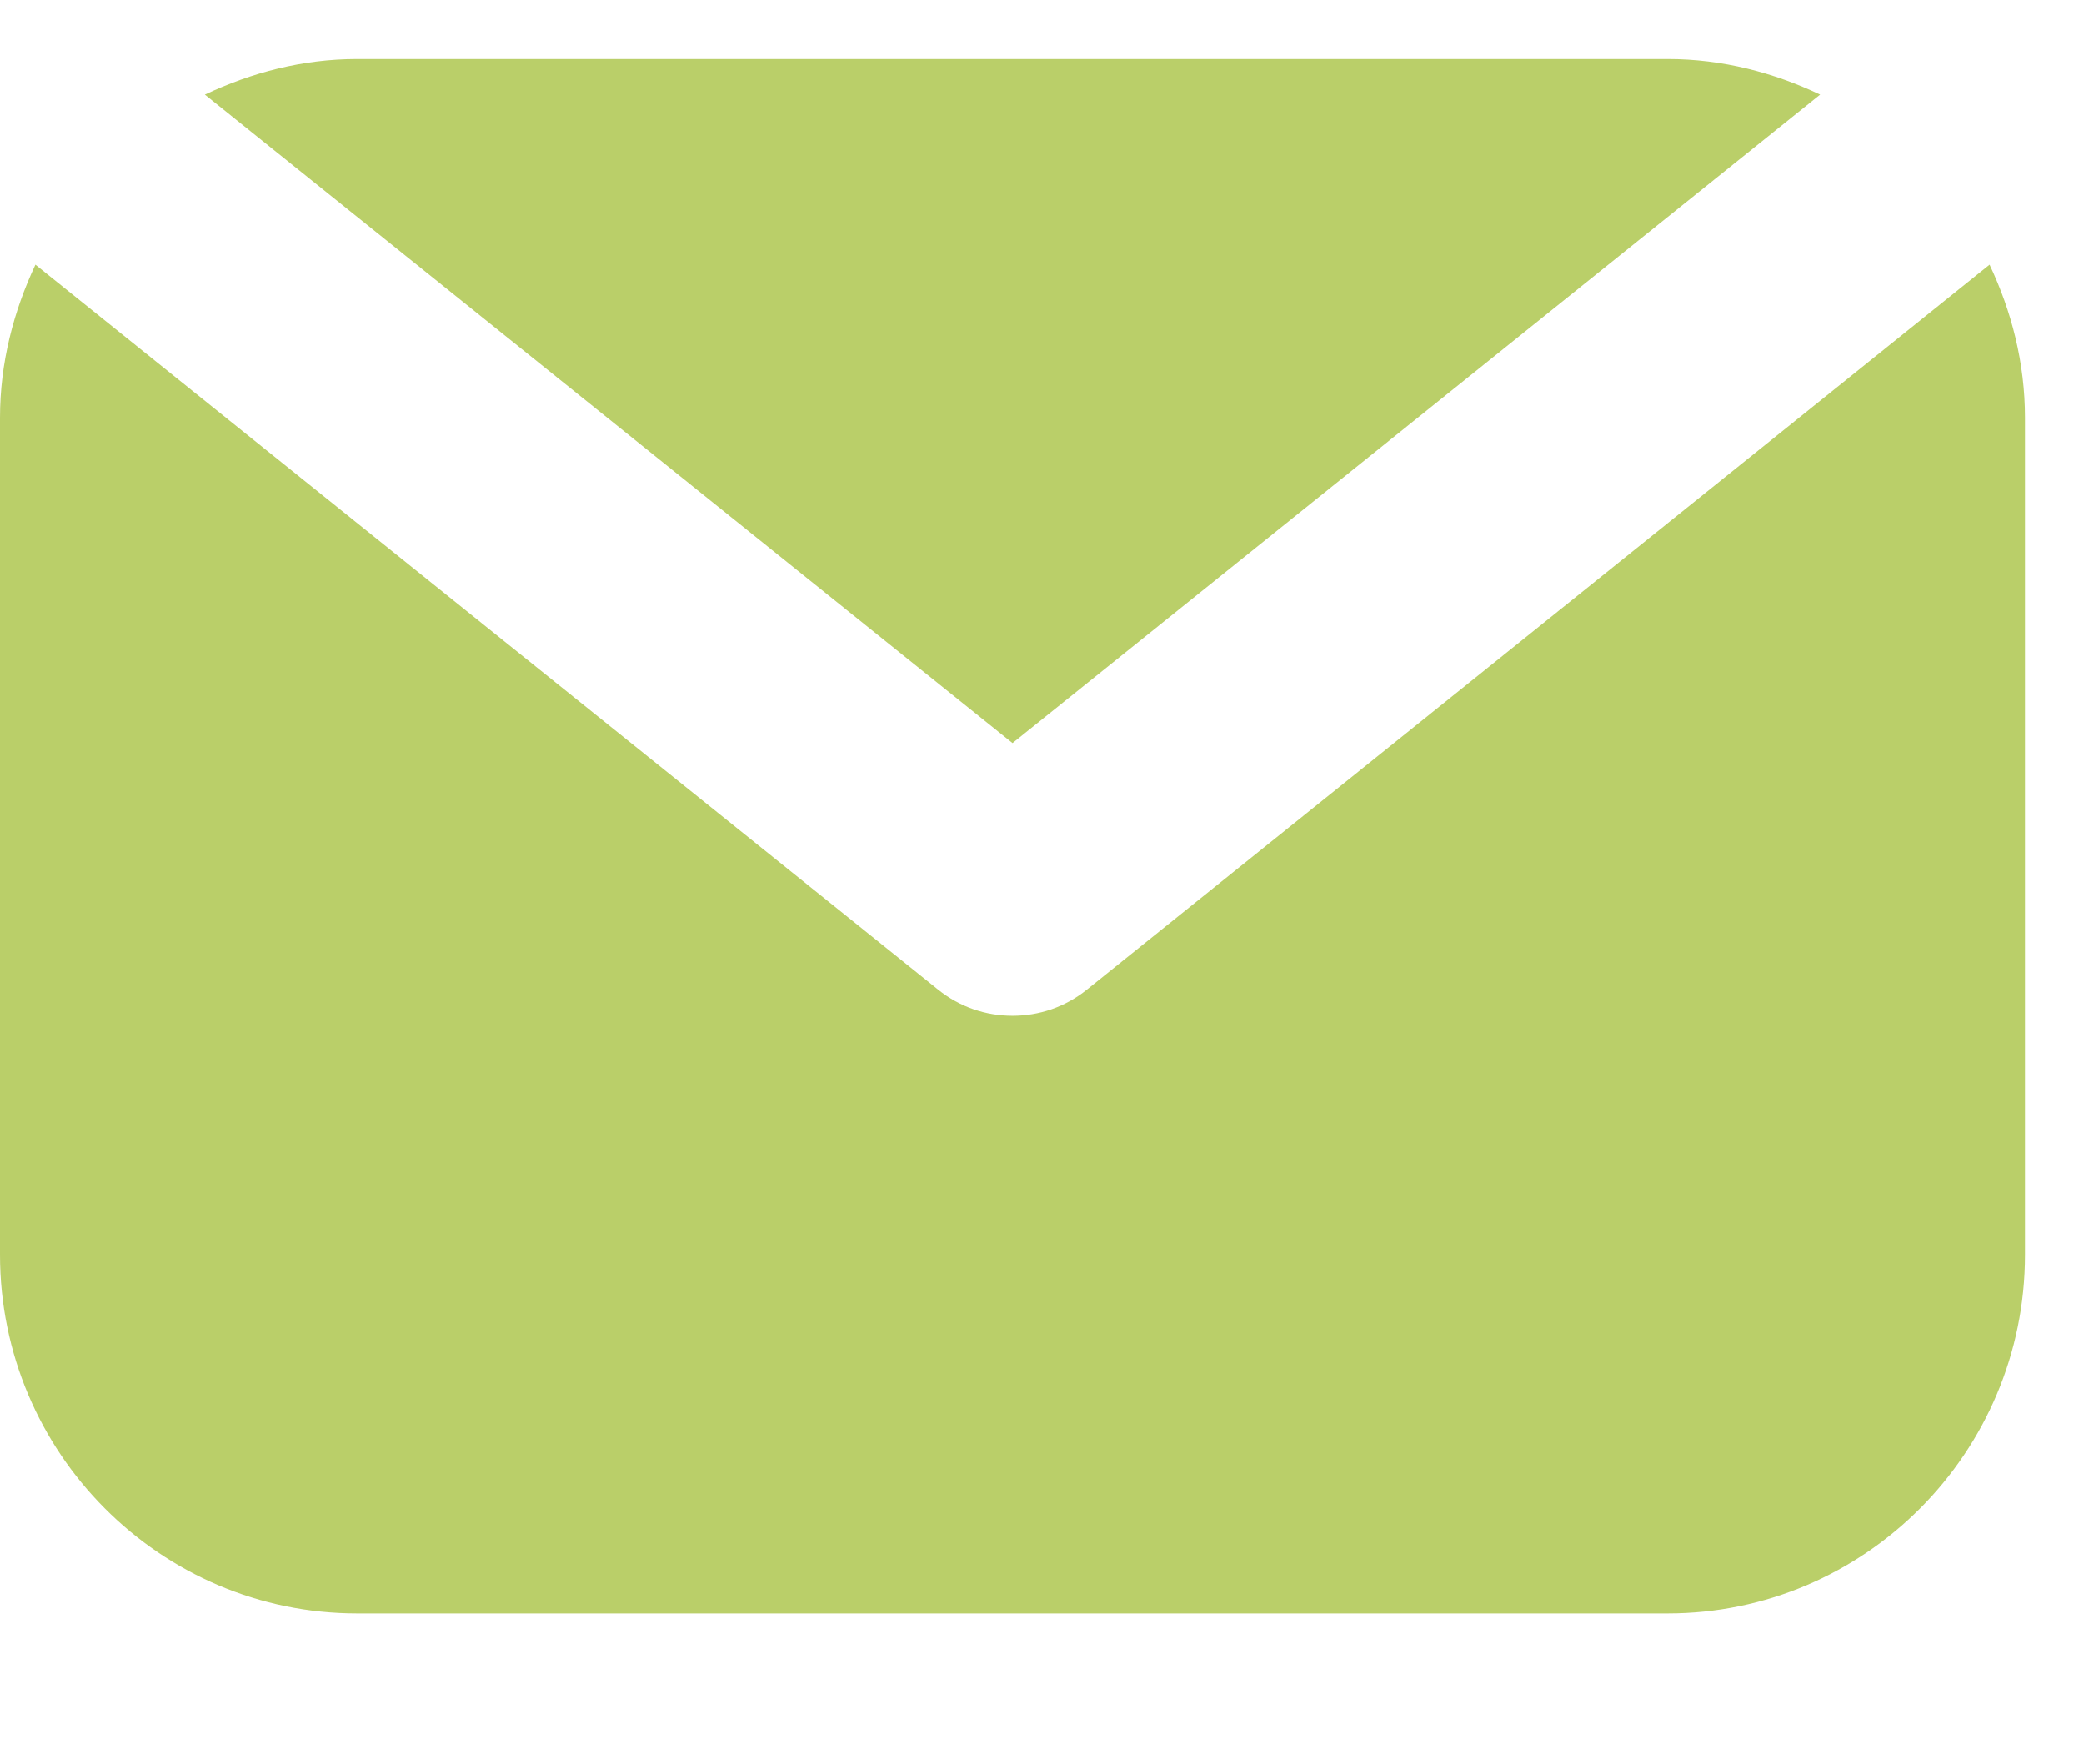
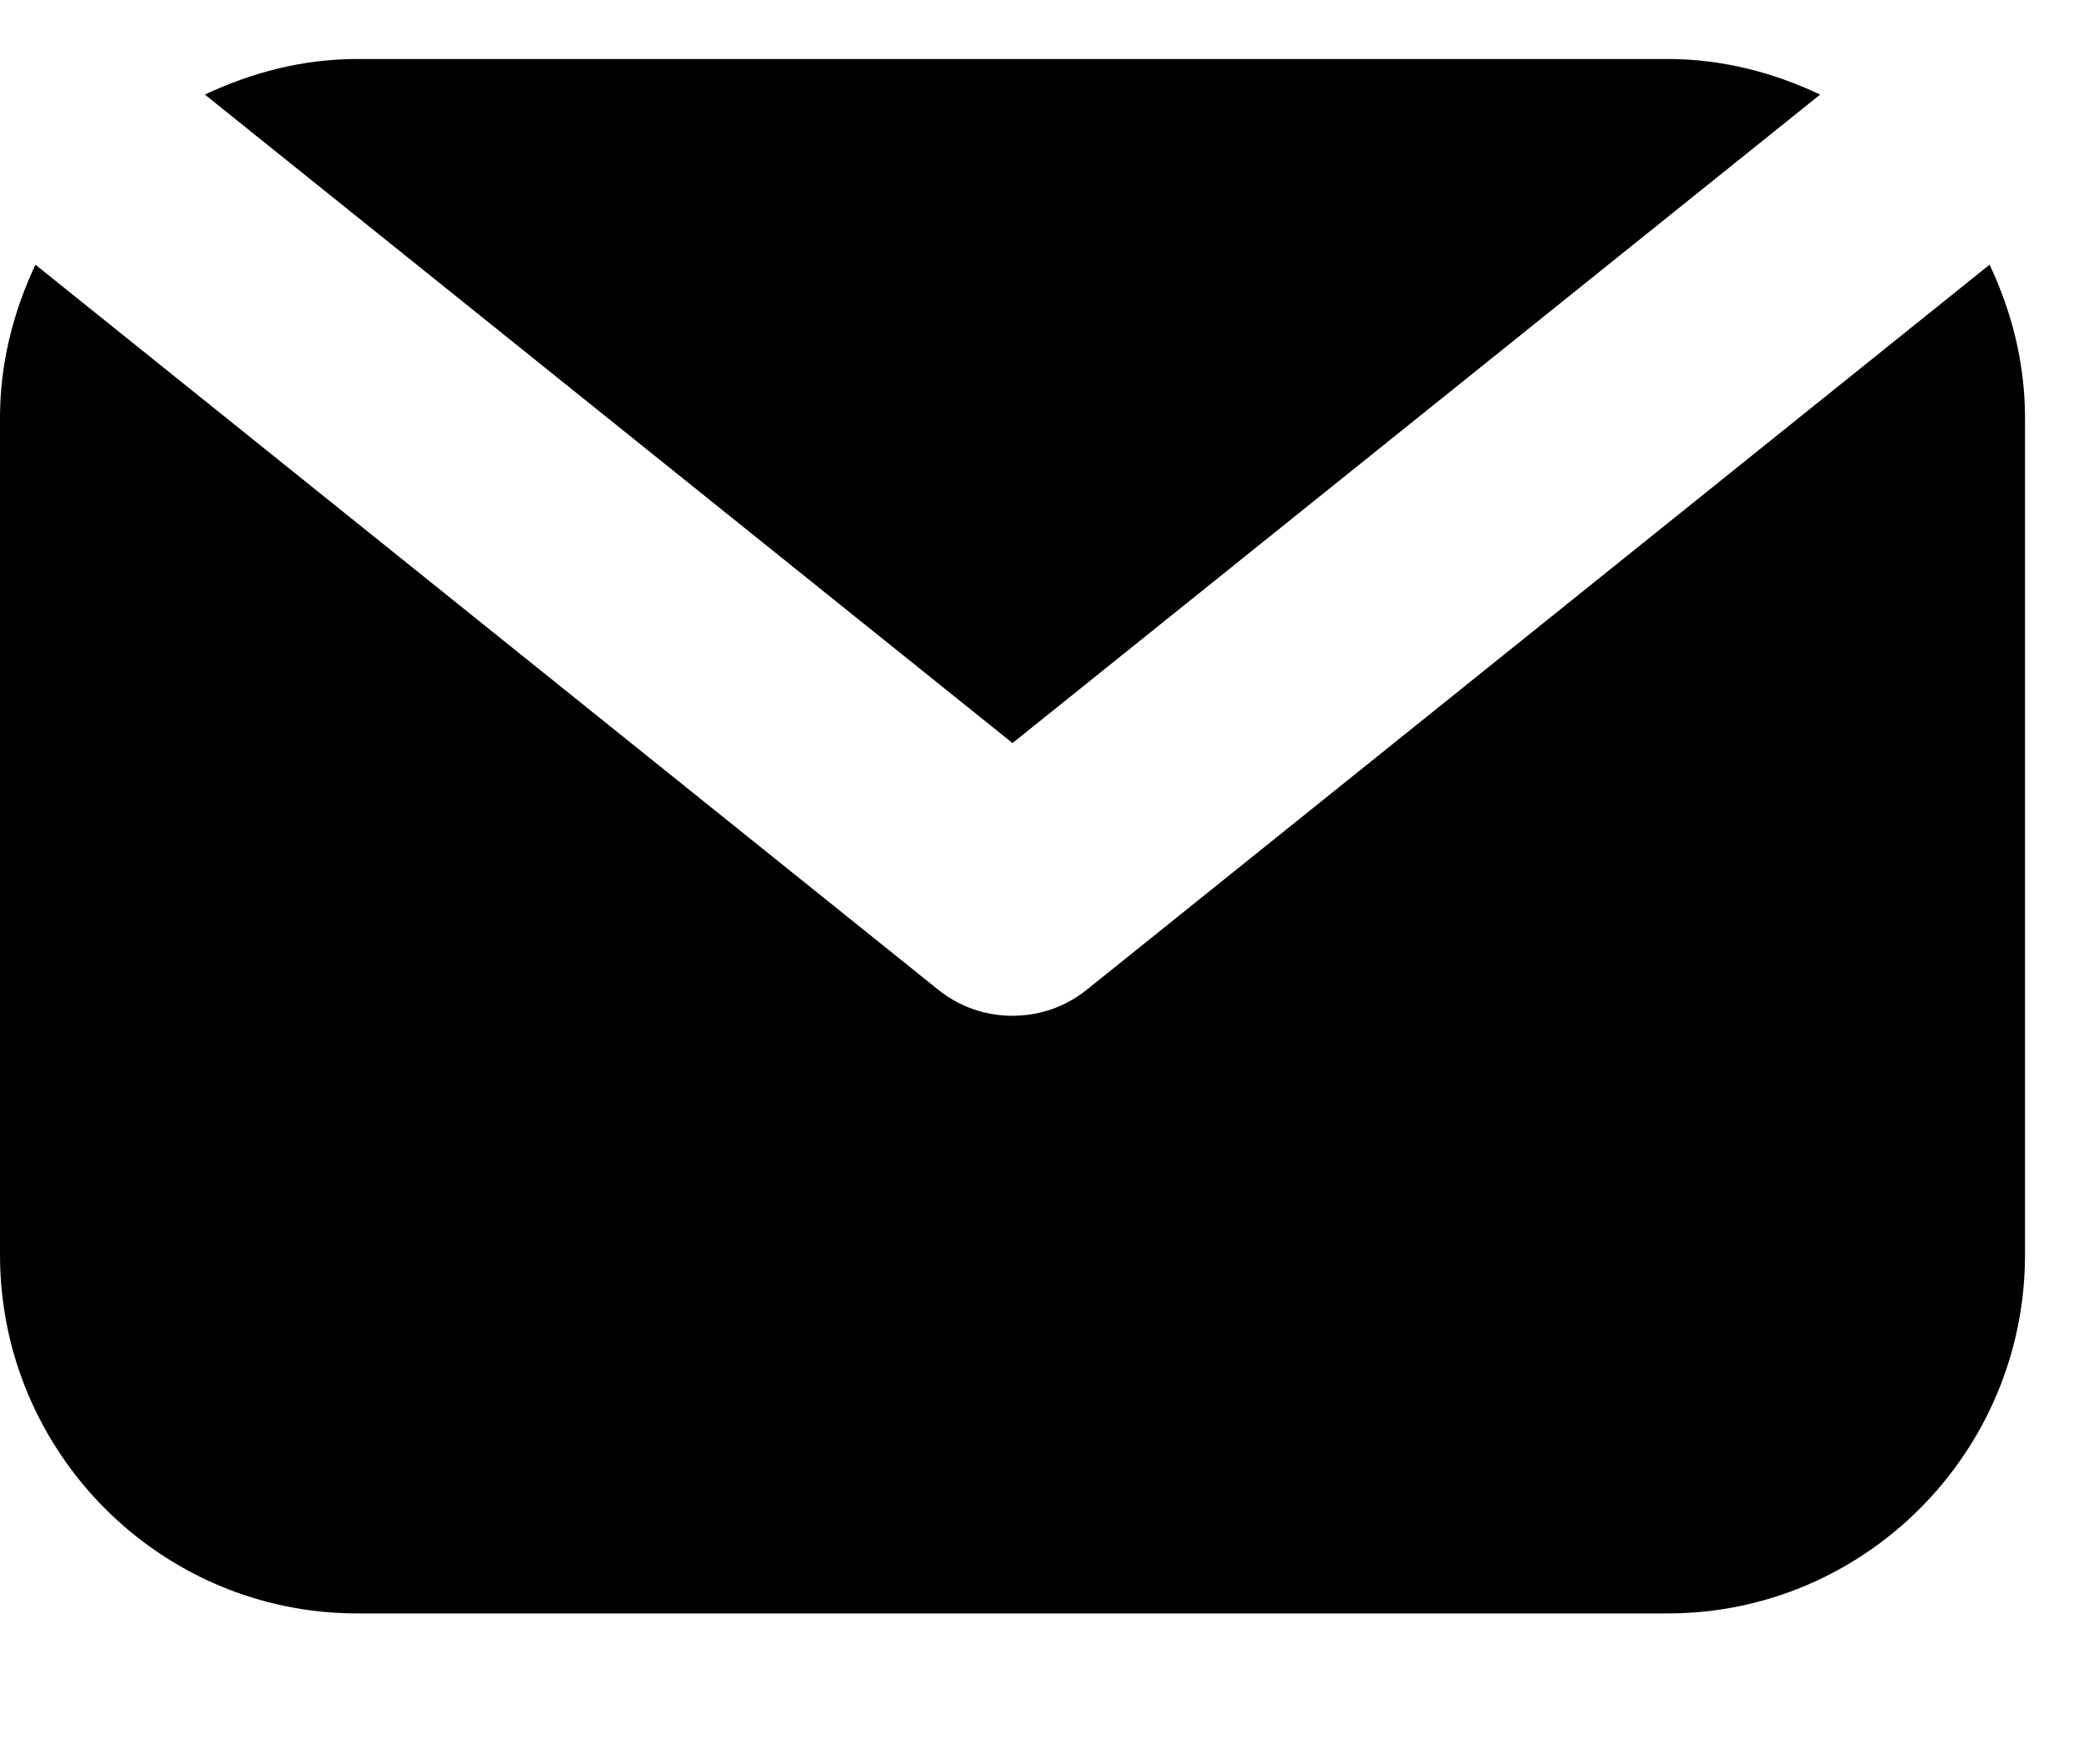
<svg xmlns="http://www.w3.org/2000/svg" width="13" height="11" viewBox="0 0 13 11" fill="none">
-   <path d="M6.316 4.635L11.354 0.59C11.066 0.453 10.744 0.368 10.403 0.368H2.228C1.887 0.368 1.568 0.453 1.278 0.59L6.316 4.635Z" fill="#BACF69" />
-   <path d="M6.78 6.173C6.643 6.283 6.481 6.336 6.316 6.336C6.151 6.336 5.989 6.283 5.852 6.173L0.221 1.651C0.084 1.943 0 2.263 0 2.606V7.827C0 9.062 1.001 10.064 2.228 10.064H10.403C11.633 10.064 12.632 9.059 12.632 7.827V2.606C12.632 2.263 12.548 1.94 12.411 1.651L6.78 6.173Z" fill="#BACF69" />
+   <path d="M6.316 4.635L11.354 0.59C11.066 0.453 10.744 0.368 10.403 0.368H2.228C1.887 0.368 1.568 0.453 1.278 0.59L6.316 4.635Z" fill="currentColor" />
+   <path d="M6.78 6.173C6.643 6.283 6.481 6.336 6.316 6.336C6.151 6.336 5.989 6.283 5.852 6.173L0.221 1.651C0.084 1.943 0 2.263 0 2.606V7.827C0 9.062 1.001 10.064 2.228 10.064H10.403C11.633 10.064 12.632 9.059 12.632 7.827V2.606C12.632 2.263 12.548 1.94 12.411 1.651L6.78 6.173Z" fill="currentColor" />
</svg>
